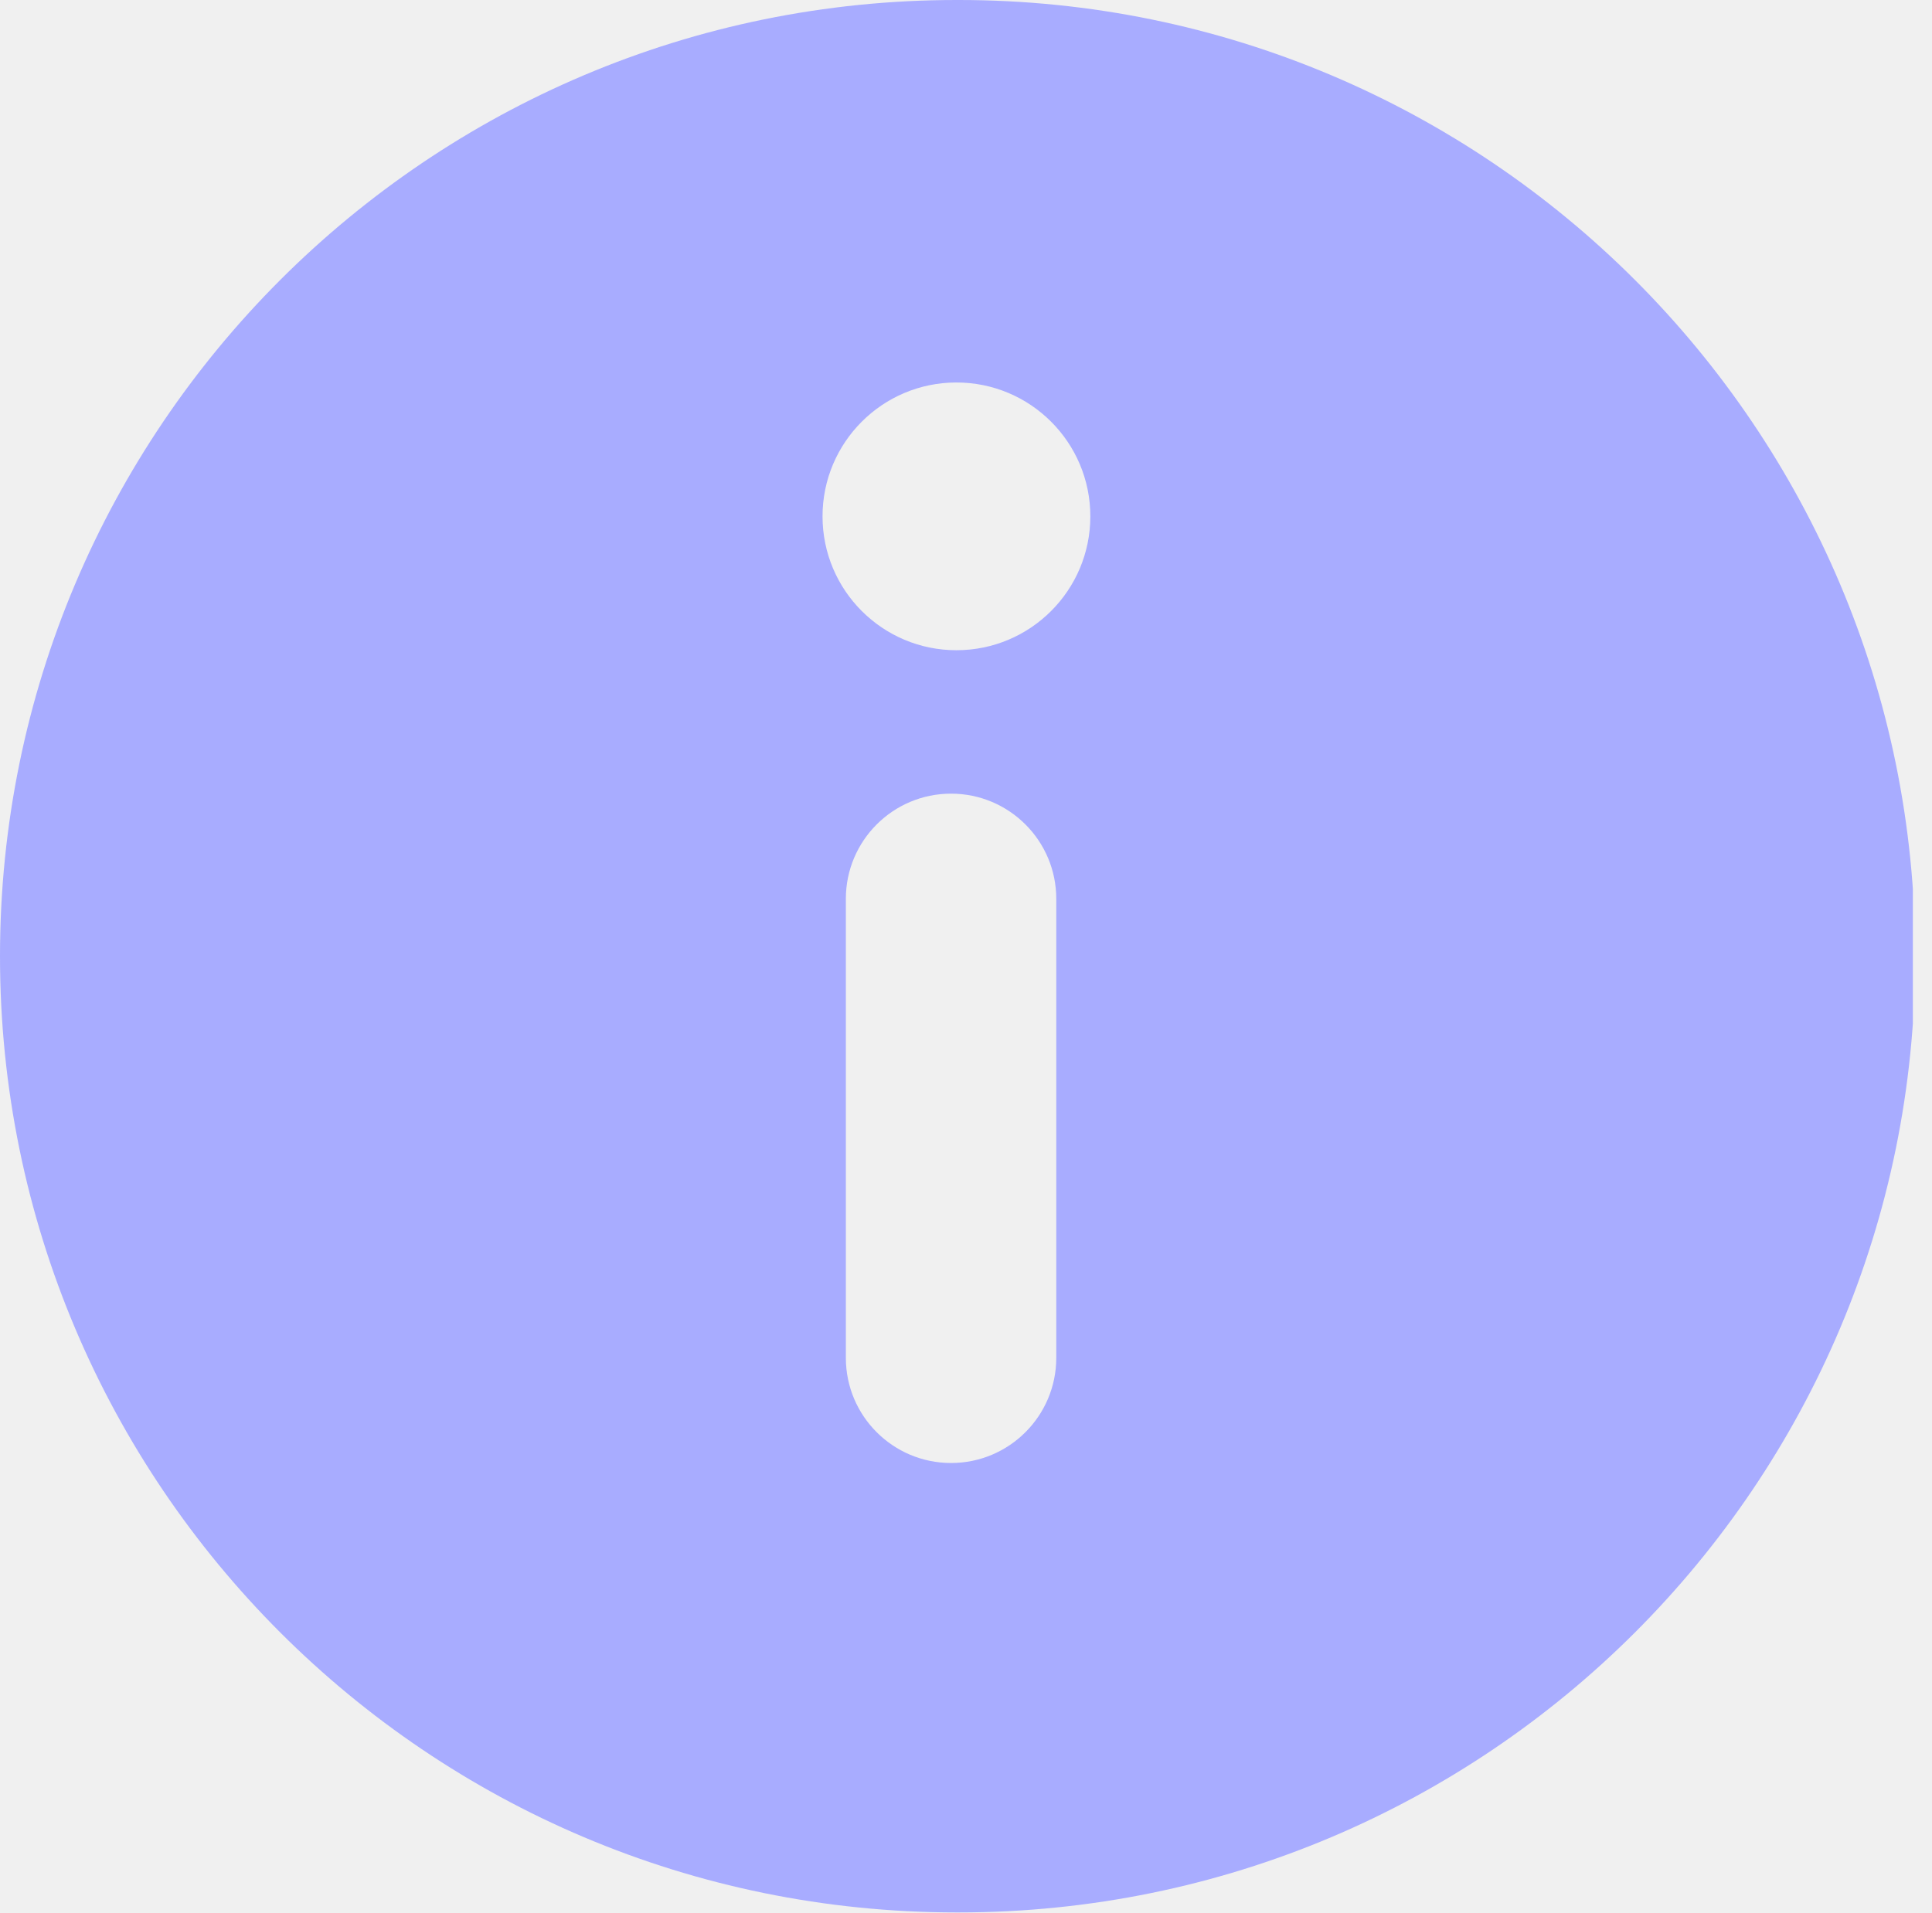
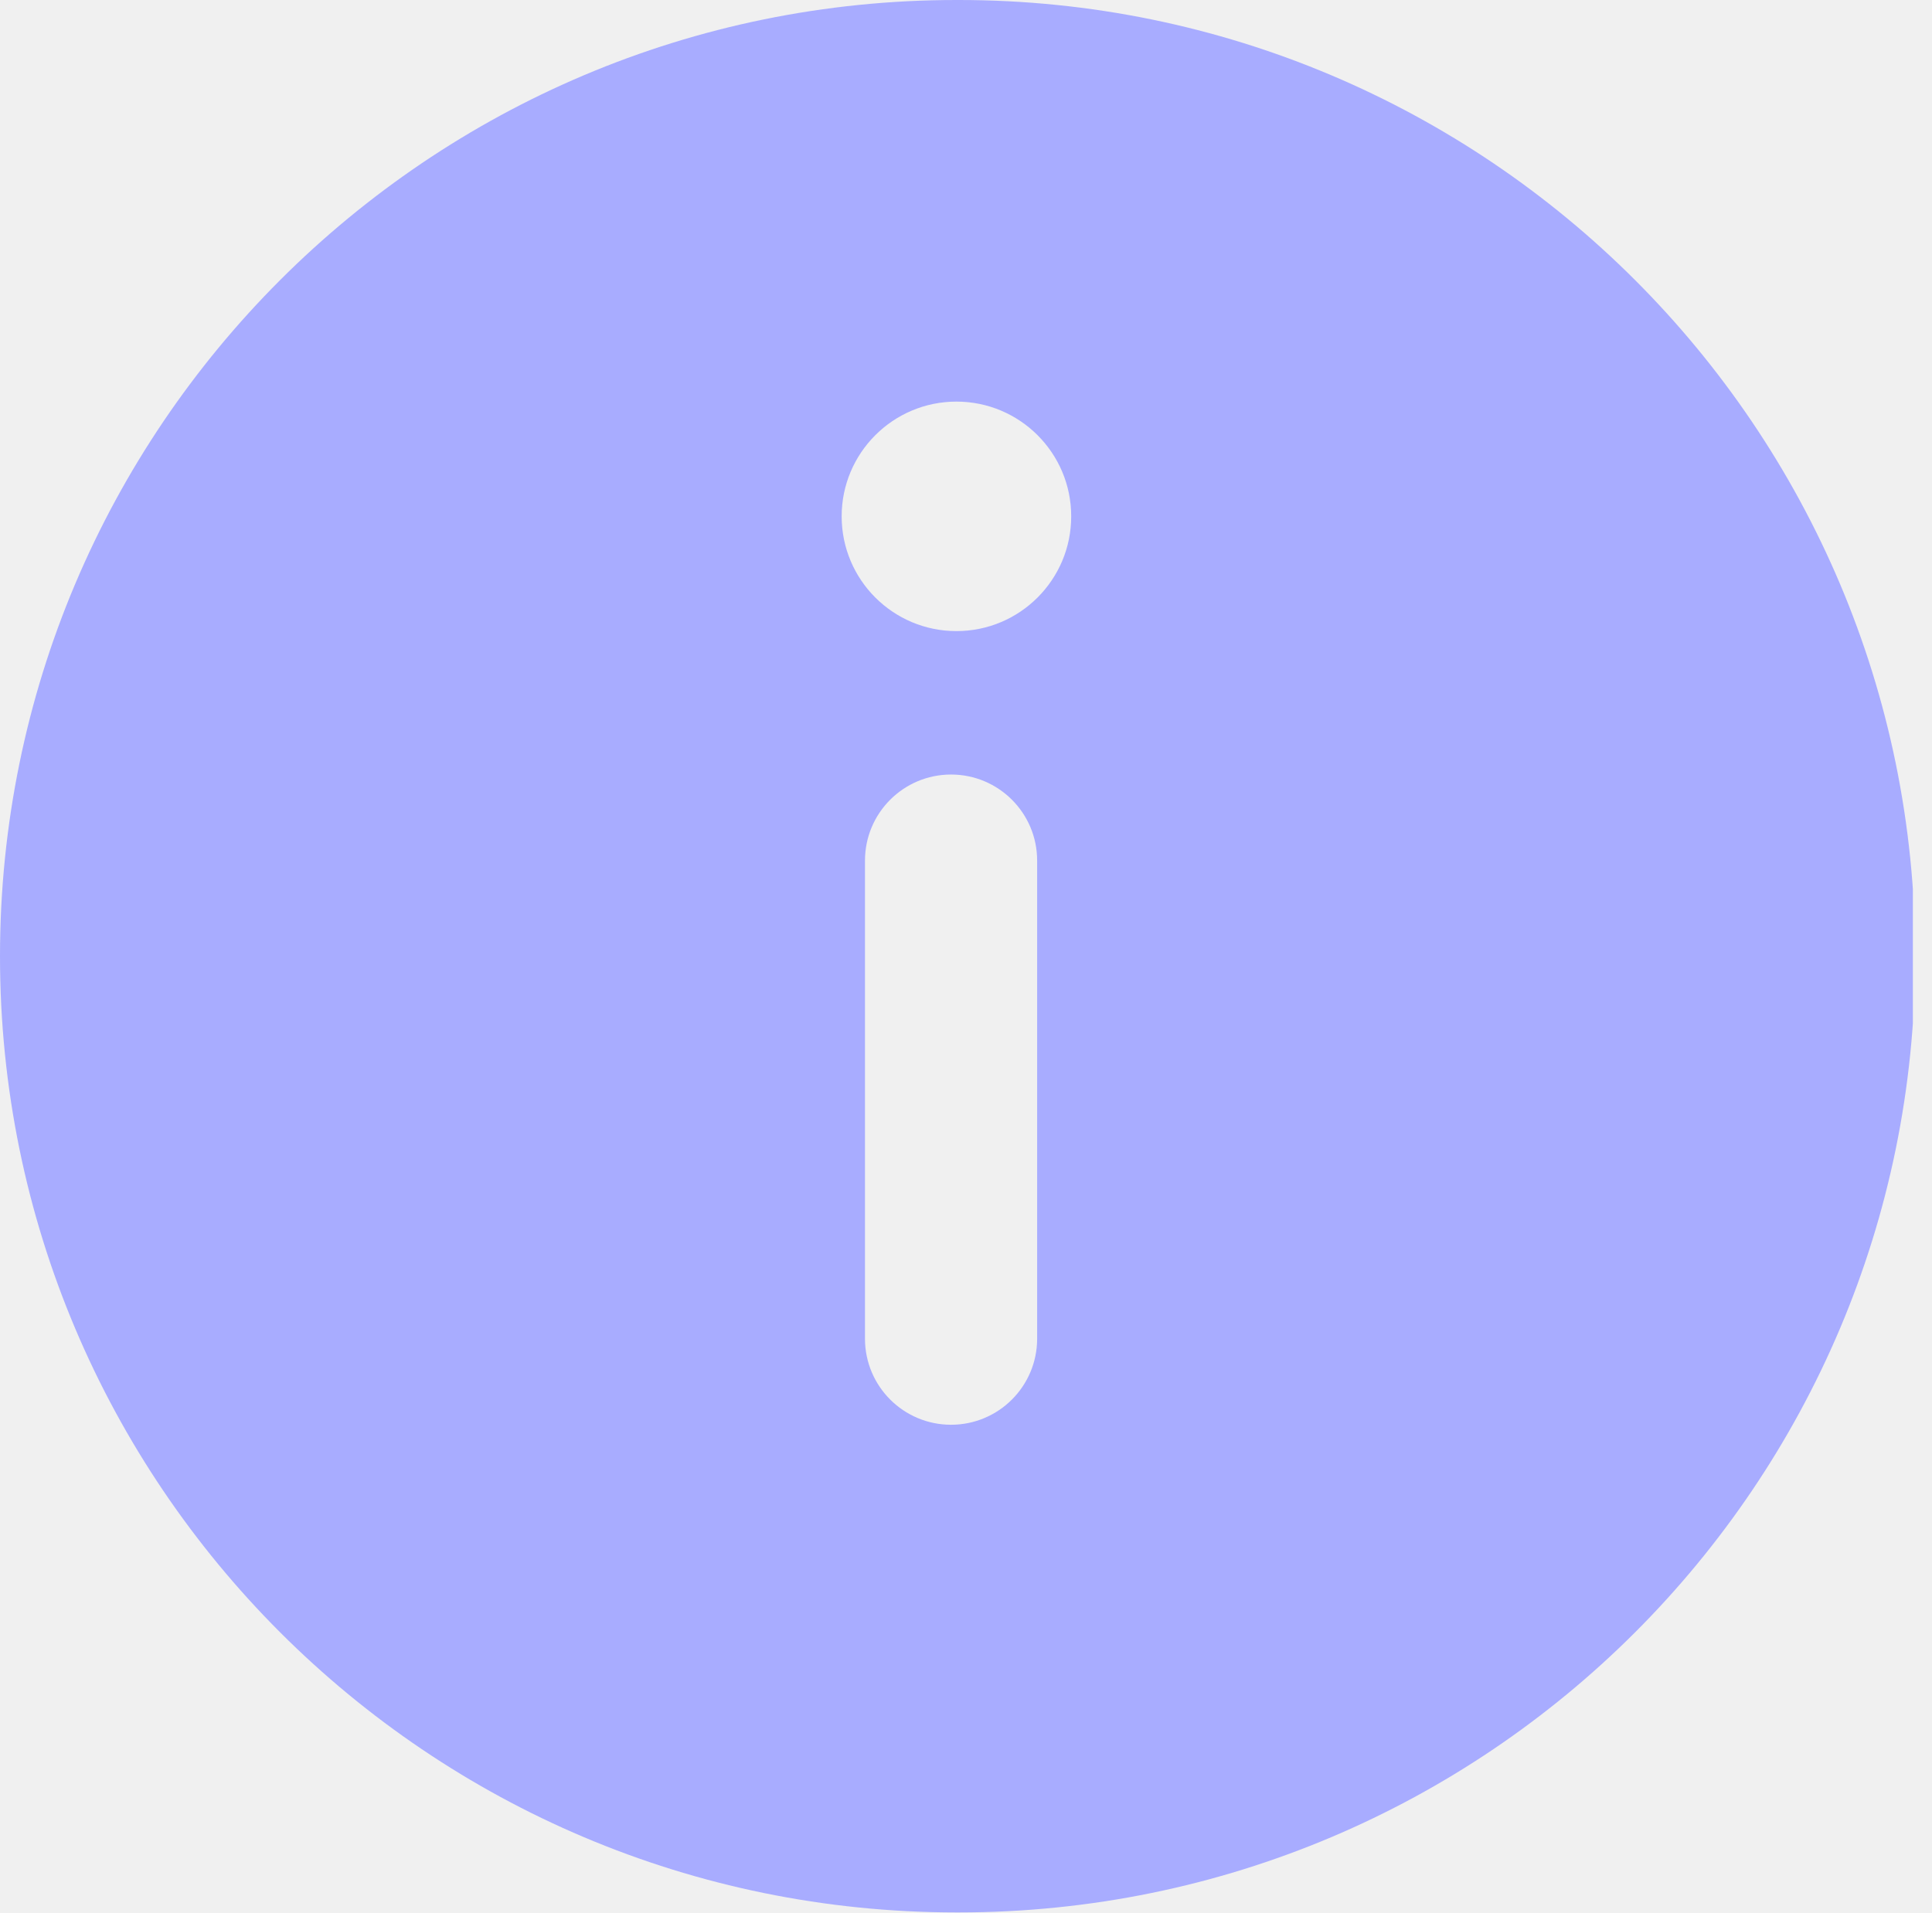
<svg xmlns="http://www.w3.org/2000/svg" width="101" height="100" viewBox="0 0 101 100" fill="none">
-   <g clip-path="url(#clip0_4253_820)">
-     <path d="M100 100H0V-1H100V100ZM49.719 41.5C46.681 41.5 44.219 43.962 44.219 47V71C44.219 74.038 46.681 76.5 49.719 76.5C52.756 76.5 55.219 74.037 55.219 71V47C55.219 43.962 52.756 41.5 49.719 41.5ZM50 20C46.134 20 43 23.134 43 27C43 30.866 46.134 34 50 34C53.866 34 57 30.866 57 27C57 23.134 53.866 20 50 20Z" fill="#A8ACFF" />
+   <g clip-path="url(#clip0_4261_977)">
+     <path d="M100 100H0V-1H100V100ZM49.719 40.5C47.233 40.5 45.219 42.515 45.219 45V70C45.219 72.485 47.233 74.5 49.719 74.5C52.204 74.5 54.219 72.485 54.219 70V45C54.219 42.515 52.204 40.5 49.719 40.5ZM50 21C46.686 21 44 23.686 44 27C44 30.314 46.686 33 50 33C53.314 33 56 30.314 56 27C56 23.686 53.314 21 50 21Z" fill="#A8ACFF" />
  </g>
  <defs>
-     <clipPath id="clip0_4253_820">
+     <clipPath id="clip0_4261_977">
      <rect width="100.122" height="100" rx="50" fill="white" />
    </clipPath>
  </defs>
</svg>
